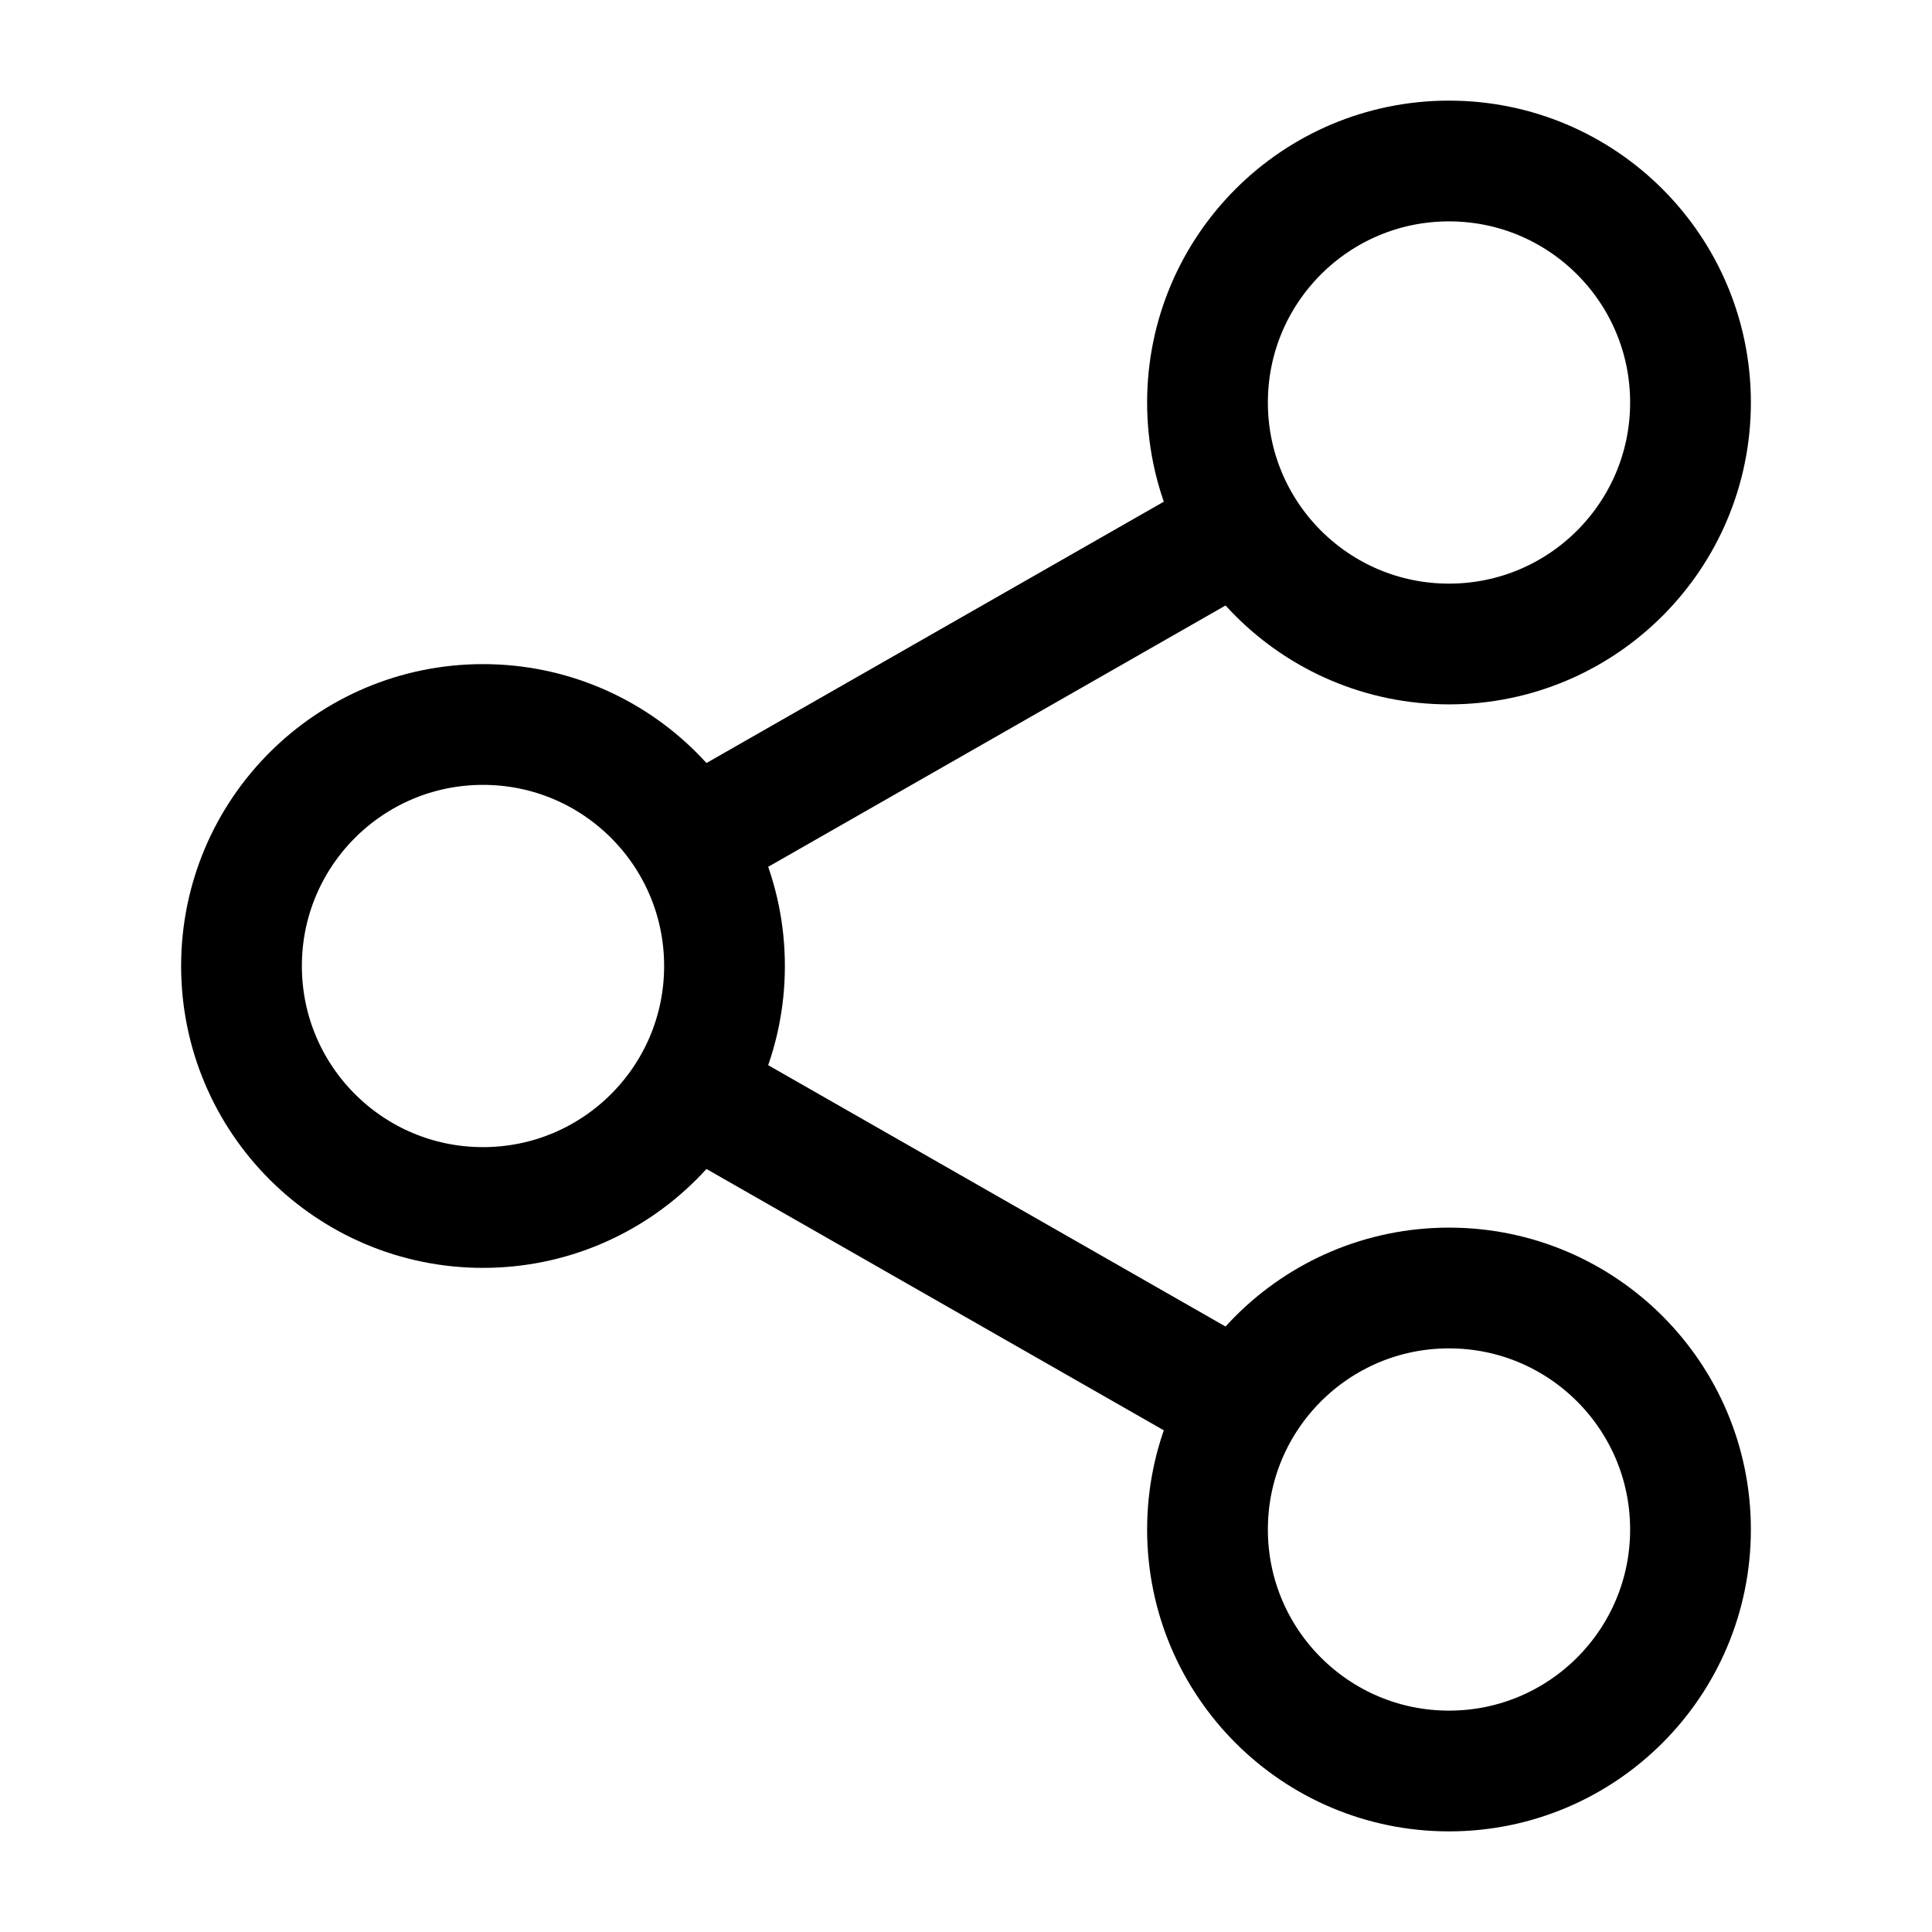
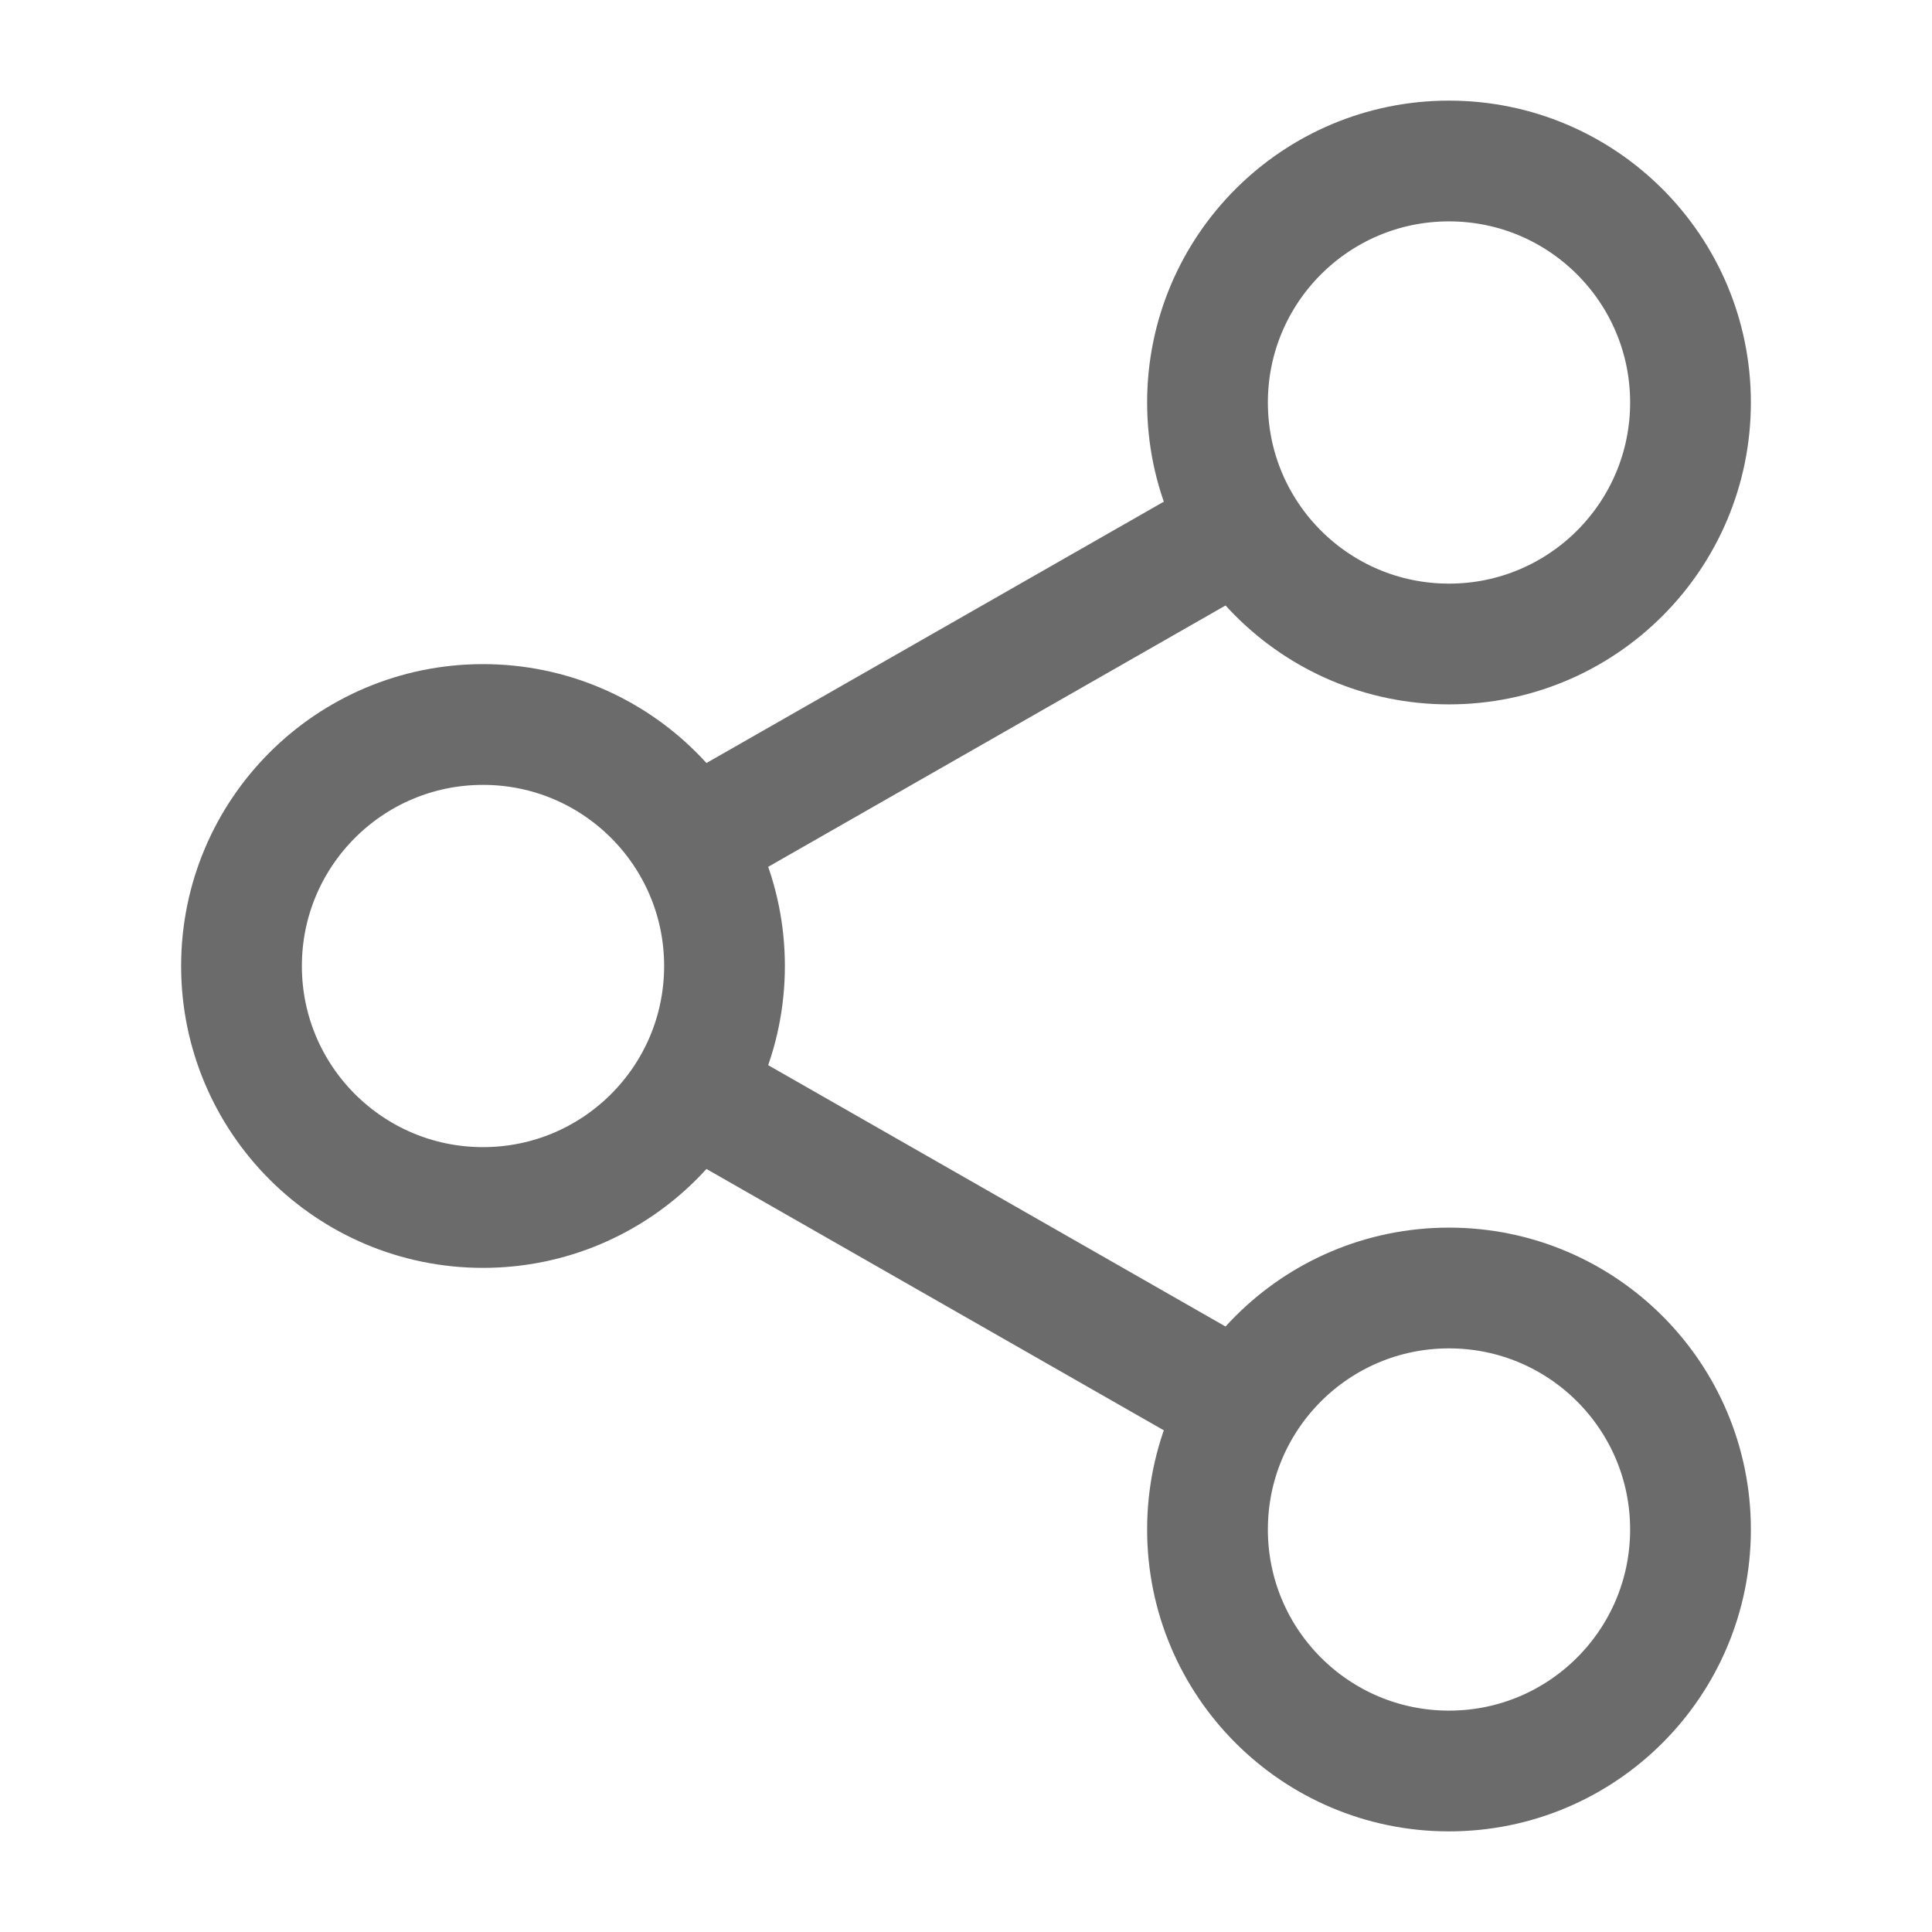
- <svg xmlns="http://www.w3.org/2000/svg" width="24px" height="24px" stroke-width="1.5" viewBox="0 0 24 24" fill="none" color="#000000">
-   <path d="M18 22C19.657 22 21 20.657 21 19C21 17.343 19.657 16 18 16C16.343 16 15 17.343 15 19C15 20.657 16.343 22 18 22Z" stroke="#000000" stroke-width="1.5" stroke-linecap="round" stroke-linejoin="round" />
-   <path d="M18 8C19.657 8 21 6.657 21 5C21 3.343 19.657 2 18 2C16.343 2 15 3.343 15 5C15 6.657 16.343 8 18 8Z" stroke="#000000" stroke-width="1.5" stroke-linecap="round" stroke-linejoin="round" />
-   <path d="M6 15C7.657 15 9 13.657 9 12C9 10.343 7.657 9 6 9C4.343 9 3 10.343 3 12C3 13.657 4.343 15 6 15Z" stroke="#000000" stroke-width="1.5" stroke-linecap="round" stroke-linejoin="round" />
-   <path d="M15.5 6.5L8.5 10.5" stroke="#000000" stroke-width="1.5" />
-   <path d="M8.5 13.5L15.5 17.5" stroke="#000000" stroke-width="1.5" />
+ <svg xmlns="http://www.w3.org/2000/svg" width="24px" height="24px" stroke-width="1.5" viewBox="0 0 24 24" fill="none" color="#6b6b6b">
+   <path d="M18 22C19.657 22 21 20.657 21 19C21 17.343 19.657 16 18 16C16.343 16 15 17.343 15 19C15 20.657 16.343 22 18 22Z" stroke="#6b6b6b" stroke-width="1.5" stroke-linecap="round" stroke-linejoin="round" />
+   <path d="M18 8C19.657 8 21 6.657 21 5C21 3.343 19.657 2 18 2C16.343 2 15 3.343 15 5C15 6.657 16.343 8 18 8Z" stroke="#6b6b6b" stroke-width="1.5" stroke-linecap="round" stroke-linejoin="round" />
+   <path d="M6 15C7.657 15 9 13.657 9 12C9 10.343 7.657 9 6 9C4.343 9 3 10.343 3 12C3 13.657 4.343 15 6 15Z" stroke="#6b6b6b" stroke-width="1.5" stroke-linecap="round" stroke-linejoin="round" />
+   <path d="M15.5 6.5L8.5 10.5" stroke="#6b6b6b" stroke-width="1.5" />
+   <path d="M8.5 13.5L15.5 17.5" stroke="#6b6b6b" stroke-width="1.5" />
</svg>
